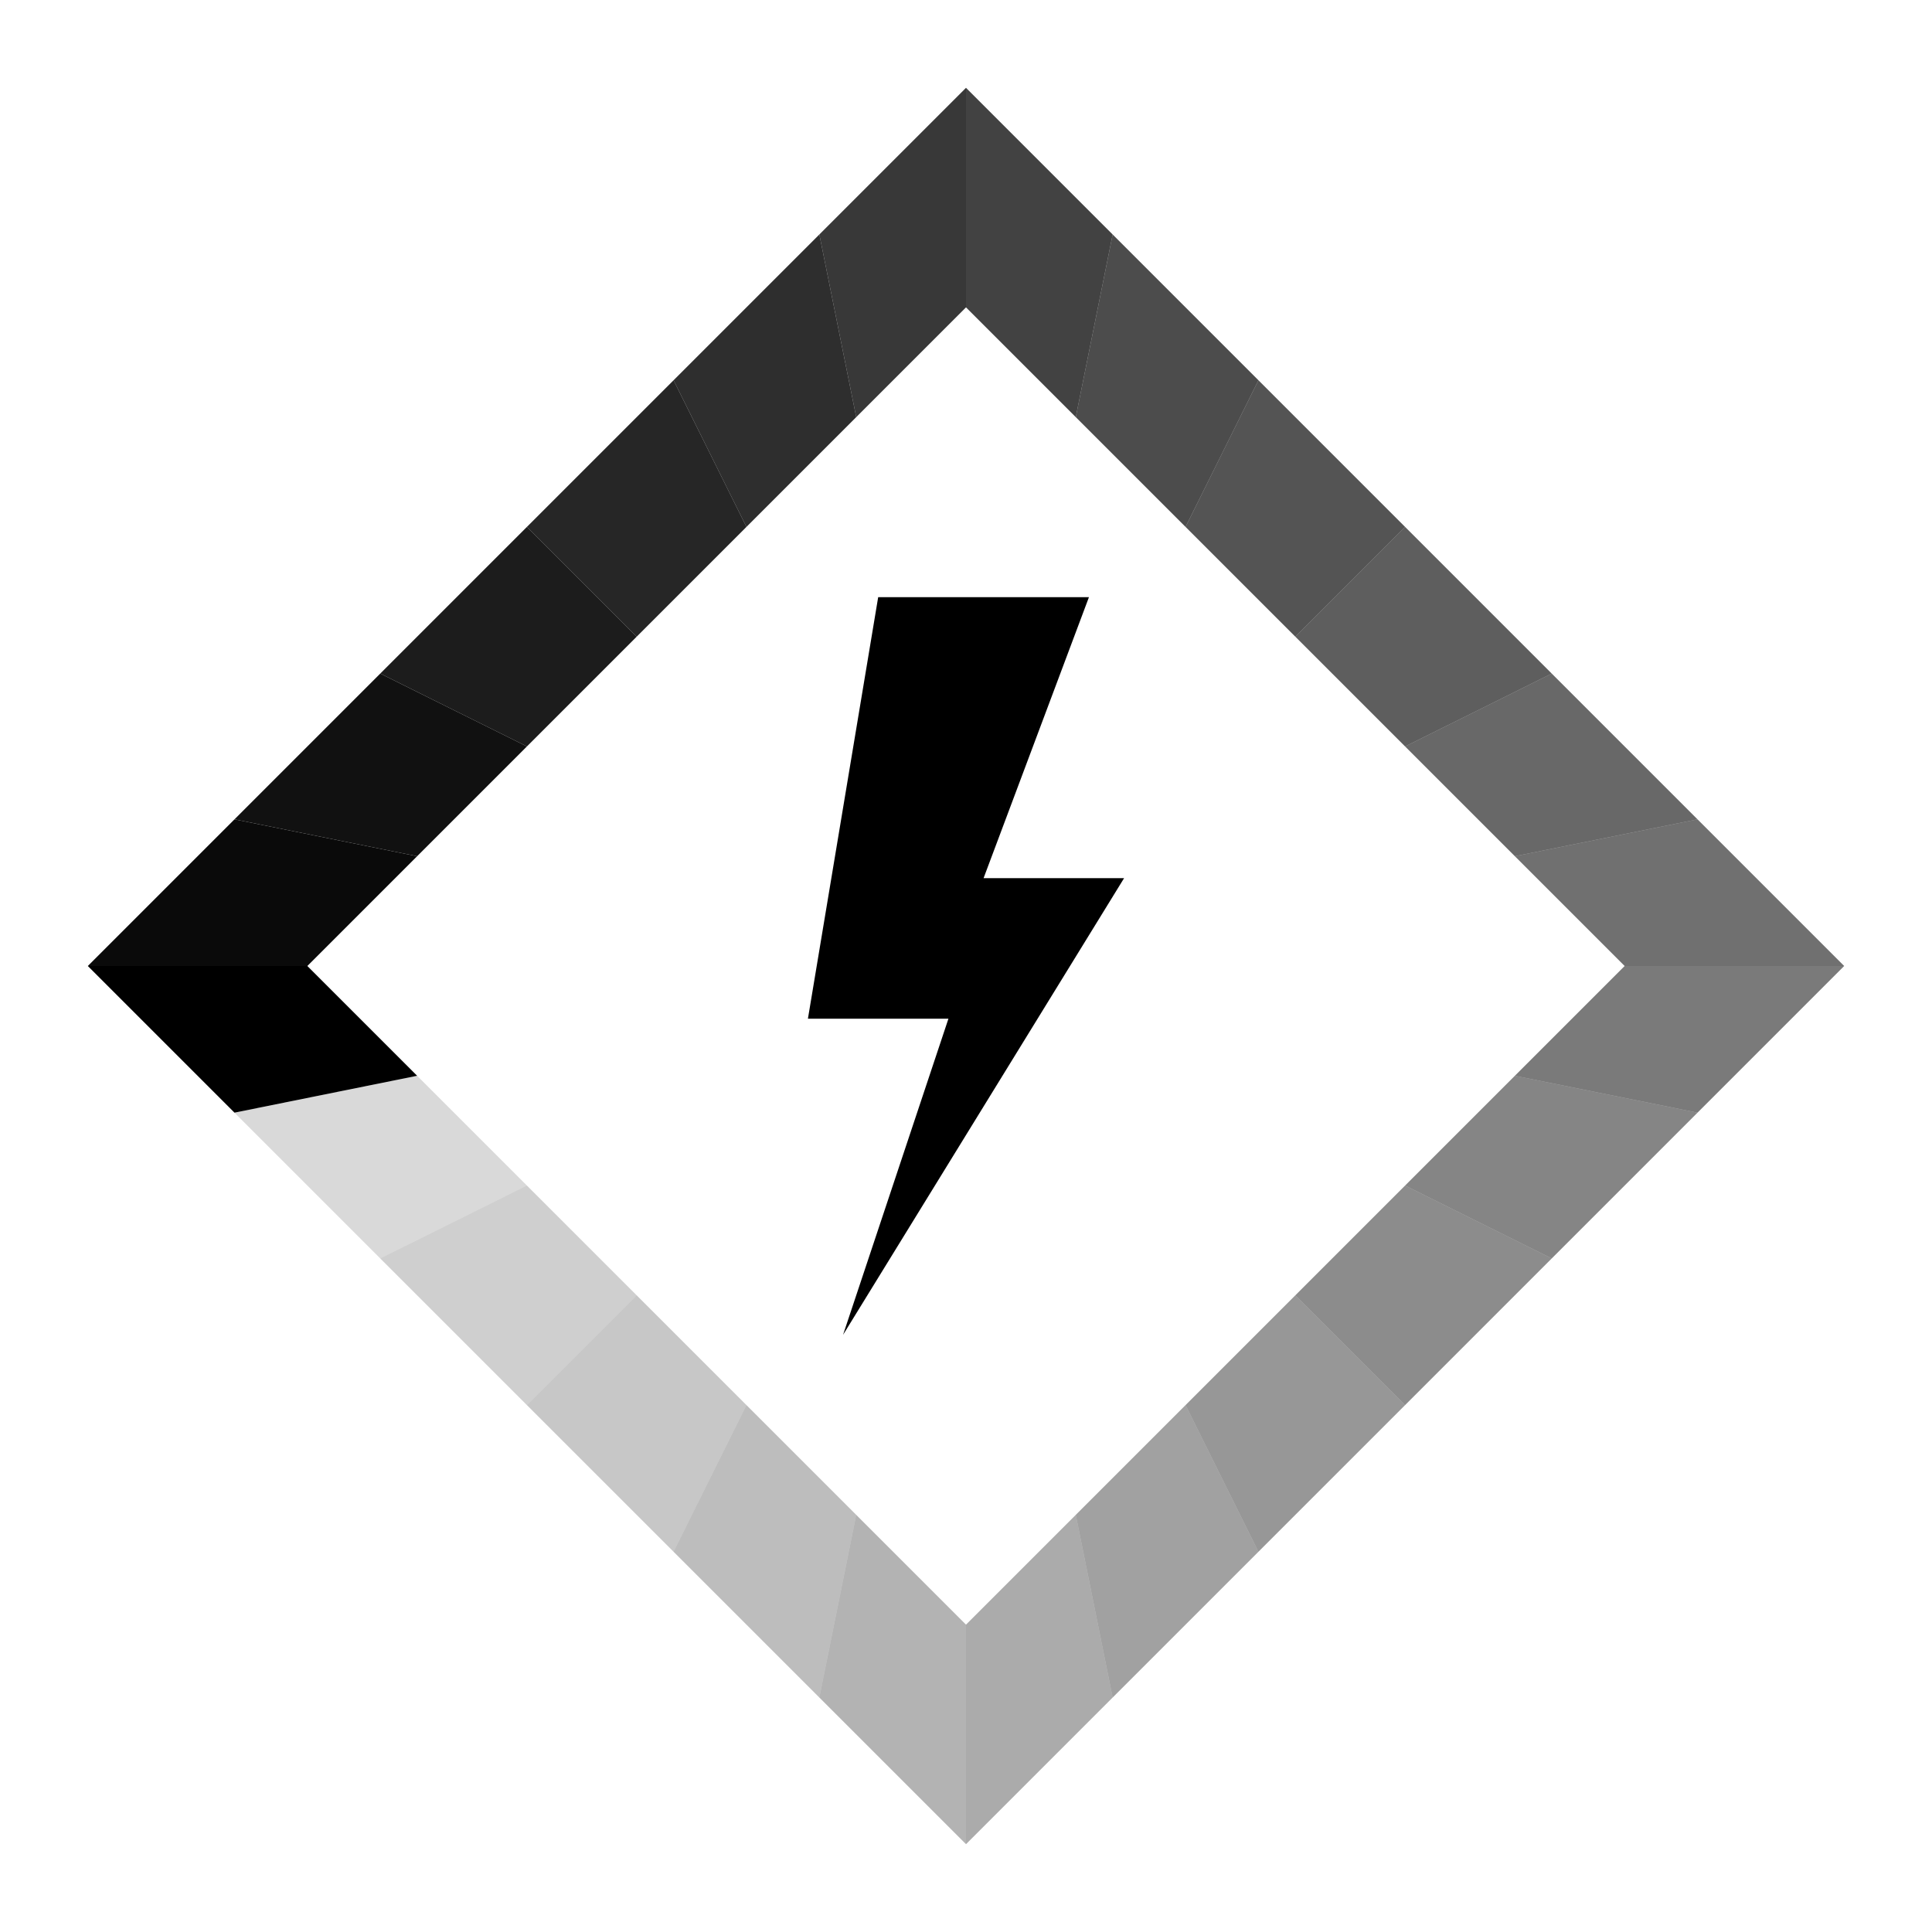
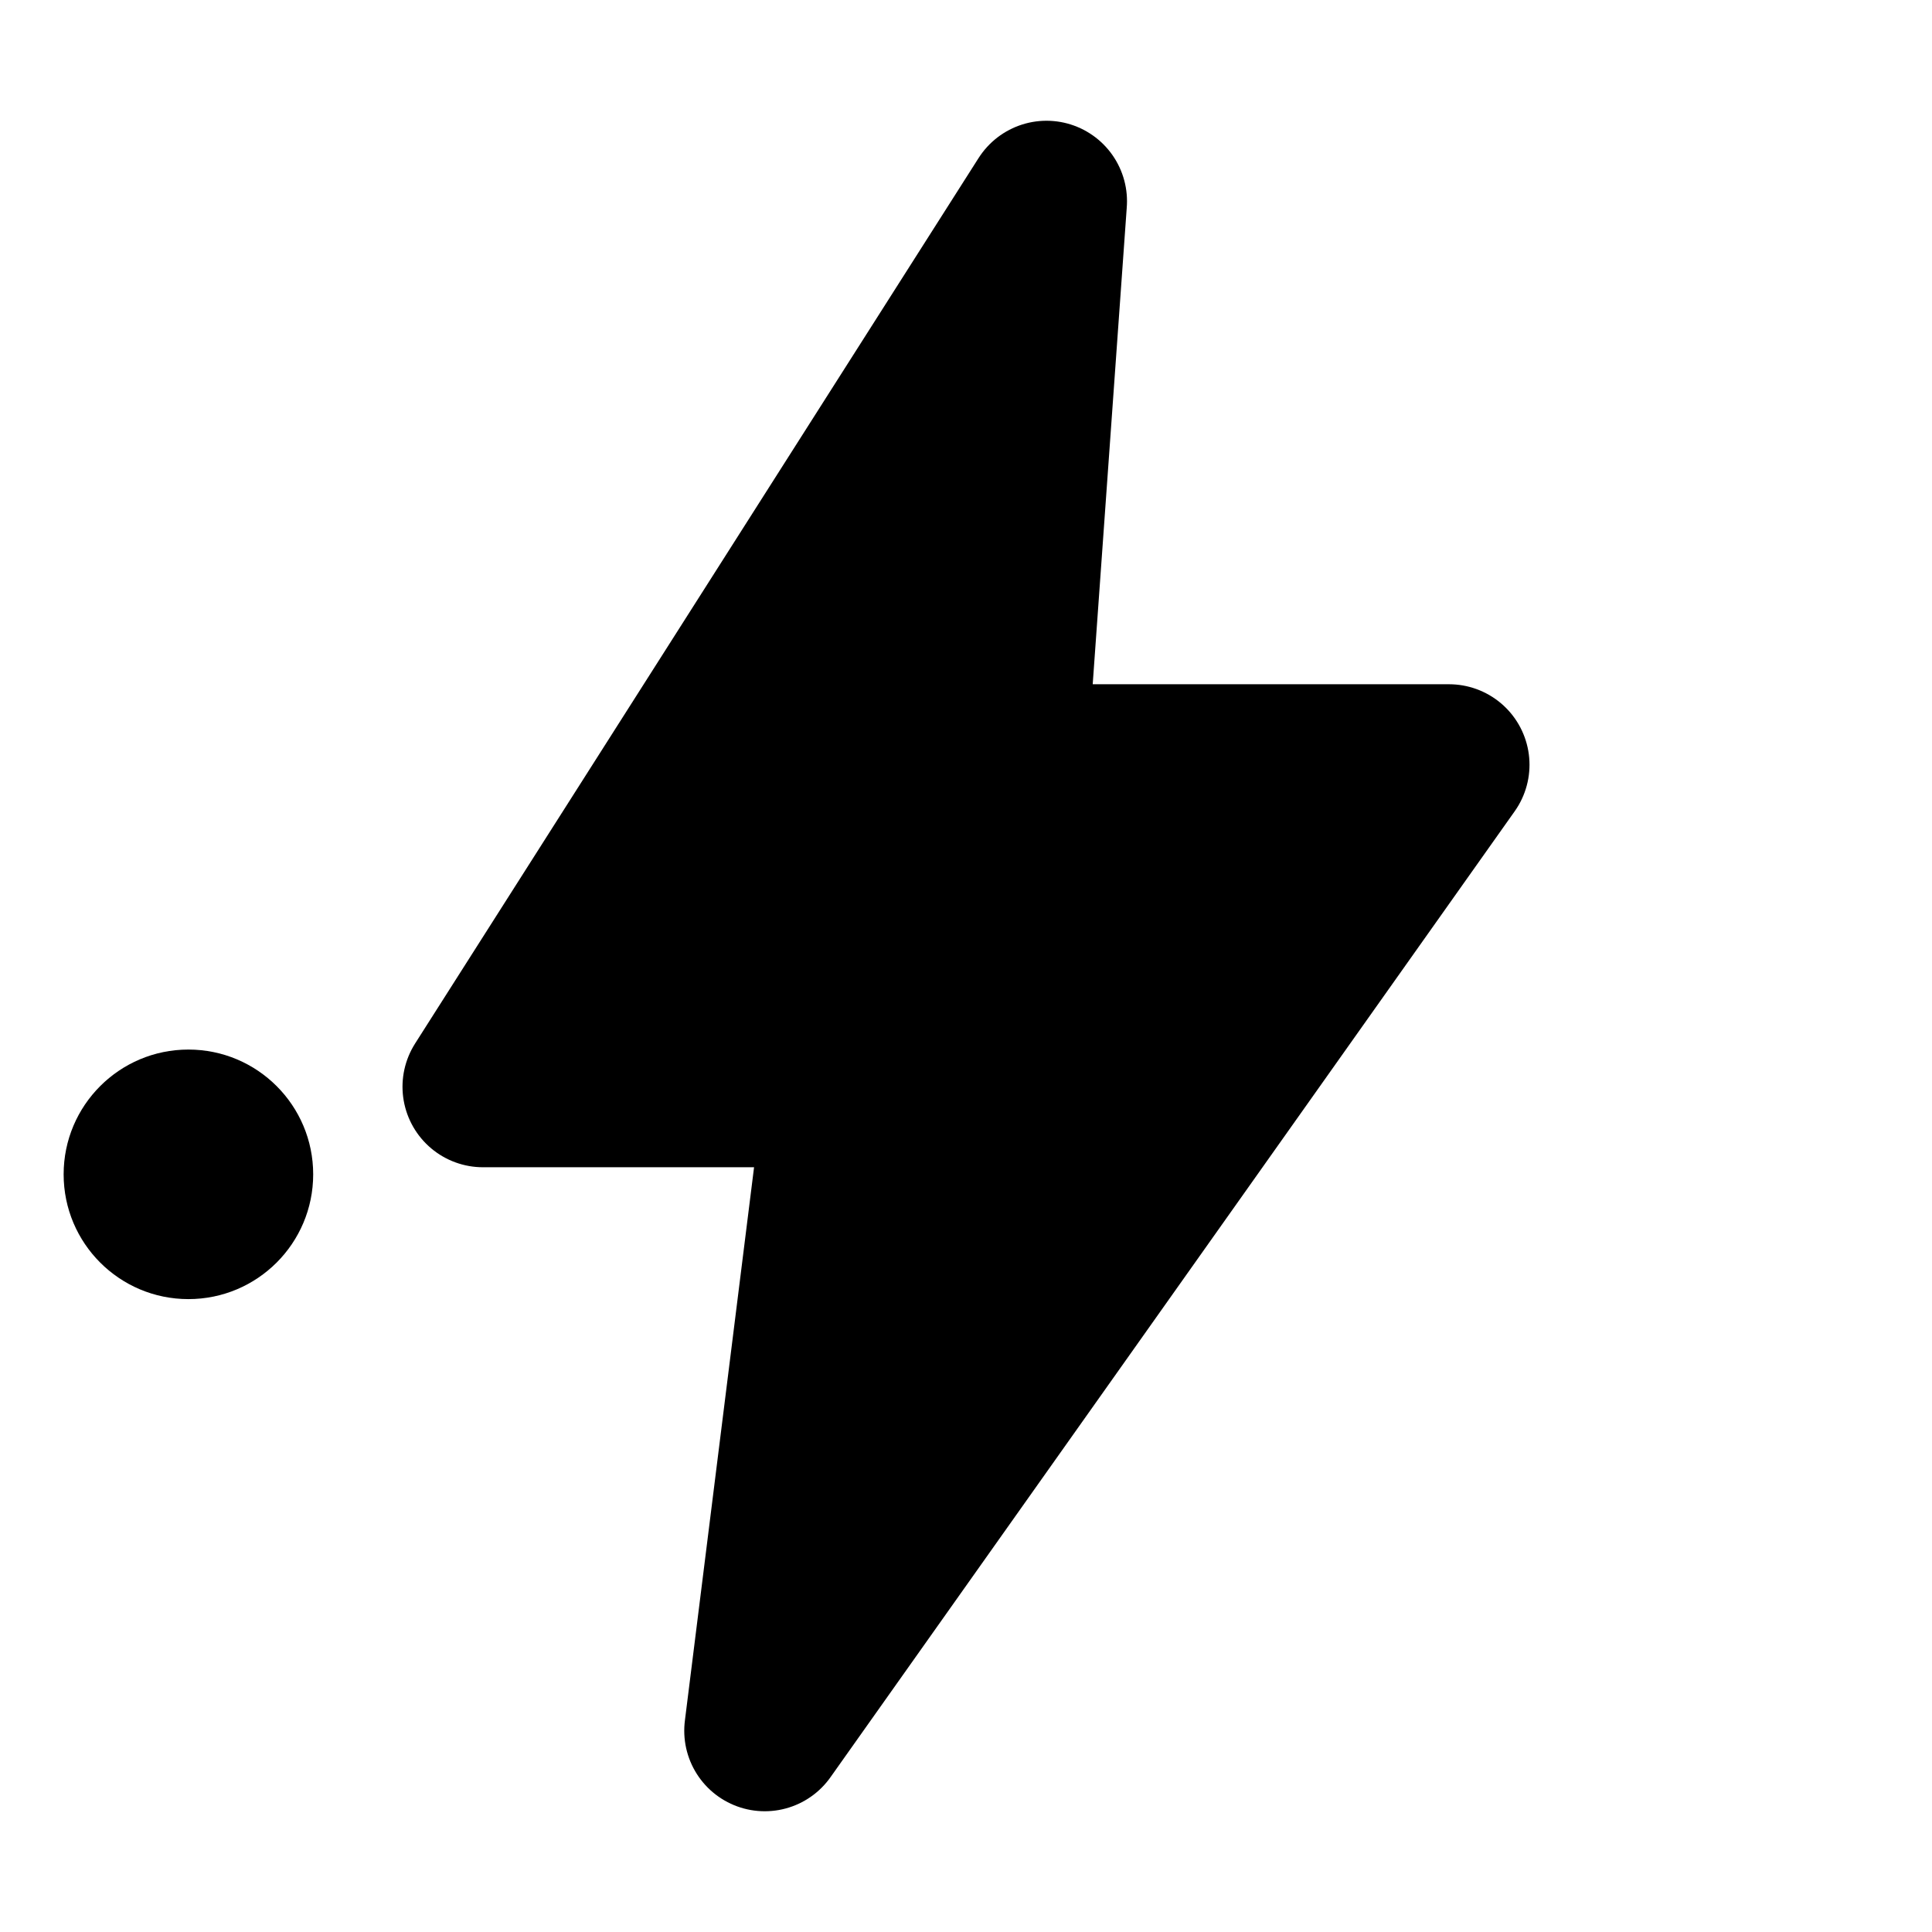
- <svg xmlns="http://www.w3.org/2000/svg" width="300" height="300" viewBox="40 40 220 220" fill="none">
-   <path d="M150,50 L166.7,66.7 L162.5,87.5 L150,75 Z" fill="black" fill-opacity="0.74" />
-   <path d="M166.7,66.7 L183.3,83.3 L175,100 L162.5,87.5 Z" fill="black" fill-opacity="0.7" />
-   <path d="M183.3,83.3 L200,100 L187.5,112.5 L175,100 Z" fill="black" fill-opacity="0.67" />
-   <path d="M200,100 L216.7,116.7 L200,125 L187.5,112.5 Z" fill="black" fill-opacity="0.63" />
-   <path d="M216.7,116.7 L233.3,133.3 L212.5,137.5 L200,125 Z" fill="black" fill-opacity="0.59" />
-   <path d="M233.3,133.3 L250,150 L225,150 L212.5,137.5 Z" fill="black" fill-opacity="0.56" />
-   <path d="M250,150 L233.3,166.7 L212.5,162.5 L225,150 Z" fill="black" fill-opacity="0.52" />
-   <path d="M233.3,166.7 L216.7,183.3 L200,175 L212.5,162.5 Z" fill="black" fill-opacity="0.48" />
-   <path d="M216.7,183.3 L200,200 L187.5,187.5 L200,175 Z" fill="black" fill-opacity="0.45" />
-   <path d="M200,200 L183.3,216.7 L175,200 L187.5,187.5 Z" fill="black" fill-opacity="0.41" />
-   <path d="M183.3,216.7 L166.7,233.3 L162.5,212.5 L175,200 Z" fill="black" fill-opacity="0.37" />
-   <path d="M166.7,233.3 L150,250 L150,225 L162.5,212.5 Z" fill="black" fill-opacity="0.33" />
-   <path d="M150,250 L133.3,233.3 L137.5,212.5 L150,225 Z" fill="black" fill-opacity="0.3" />
-   <path d="M133.3,233.3 L116.7,216.7 L125,200 L137.5,212.5 Z" fill="black" fill-opacity="0.26" />
-   <path d="M116.7,216.7 L100,200 L112.5,187.5 L125,200 Z" fill="black" fill-opacity="0.22" />
-   <path d="M100,200 L83.3,183.3 L100,175 L112.5,187.5 Z" fill="black" fill-opacity="0.19" />
-   <path d="M83.3,183.3 L66.7,166.7 L87.5,162.5 L100,175 Z" fill="black" fill-opacity="0.15" />
-   <path d="M66.7,166.7 L50,150 L75,150 L87.5,162.5 Z" fill="black" />
-   <path d="M50,150 L66.7,133.3 L87.5,137.5 L75,150 Z" fill="black" fill-opacity="0.96" />
-   <path d="M66.7,133.3 L83.3,116.7 L100,125 L87.5,137.5 Z" fill="black" fill-opacity="0.93" />
-   <path d="M83.3,116.7 L100,100 L112.5,112.5 L100,125 Z" fill="black" fill-opacity="0.89" />
-   <path d="M100,100 L116.7,83.3 L125,100 L112.5,112.5 Z" fill="black" fill-opacity="0.85" />
-   <path d="M116.7,83.3 L133.3,66.7 L137.5,87.5 L125,100 Z" fill="black" fill-opacity="0.82" />
-   <path d="M133.3,66.7 L150,50 L150,75 L137.5,87.5 Z" fill="black" fill-opacity="0.78" />
-   <path d="M140,108 L164,108 L152,140 L168,140 L136,192 L148,156 L132,156 Z" fill="black" />
+ <svg xmlns="http://www.w3.org/2000/svg" viewBox="0 0 48 48" fill="none">
+   <path d="M26 5 L12 27 H21 L19 43 L36 19 H25 Z" fill="black" stroke="black" stroke-width="4" stroke-linejoin="round" />
+   <circle cx="4.681" cy="29.176" r="3.1" fill="black" />
</svg>
